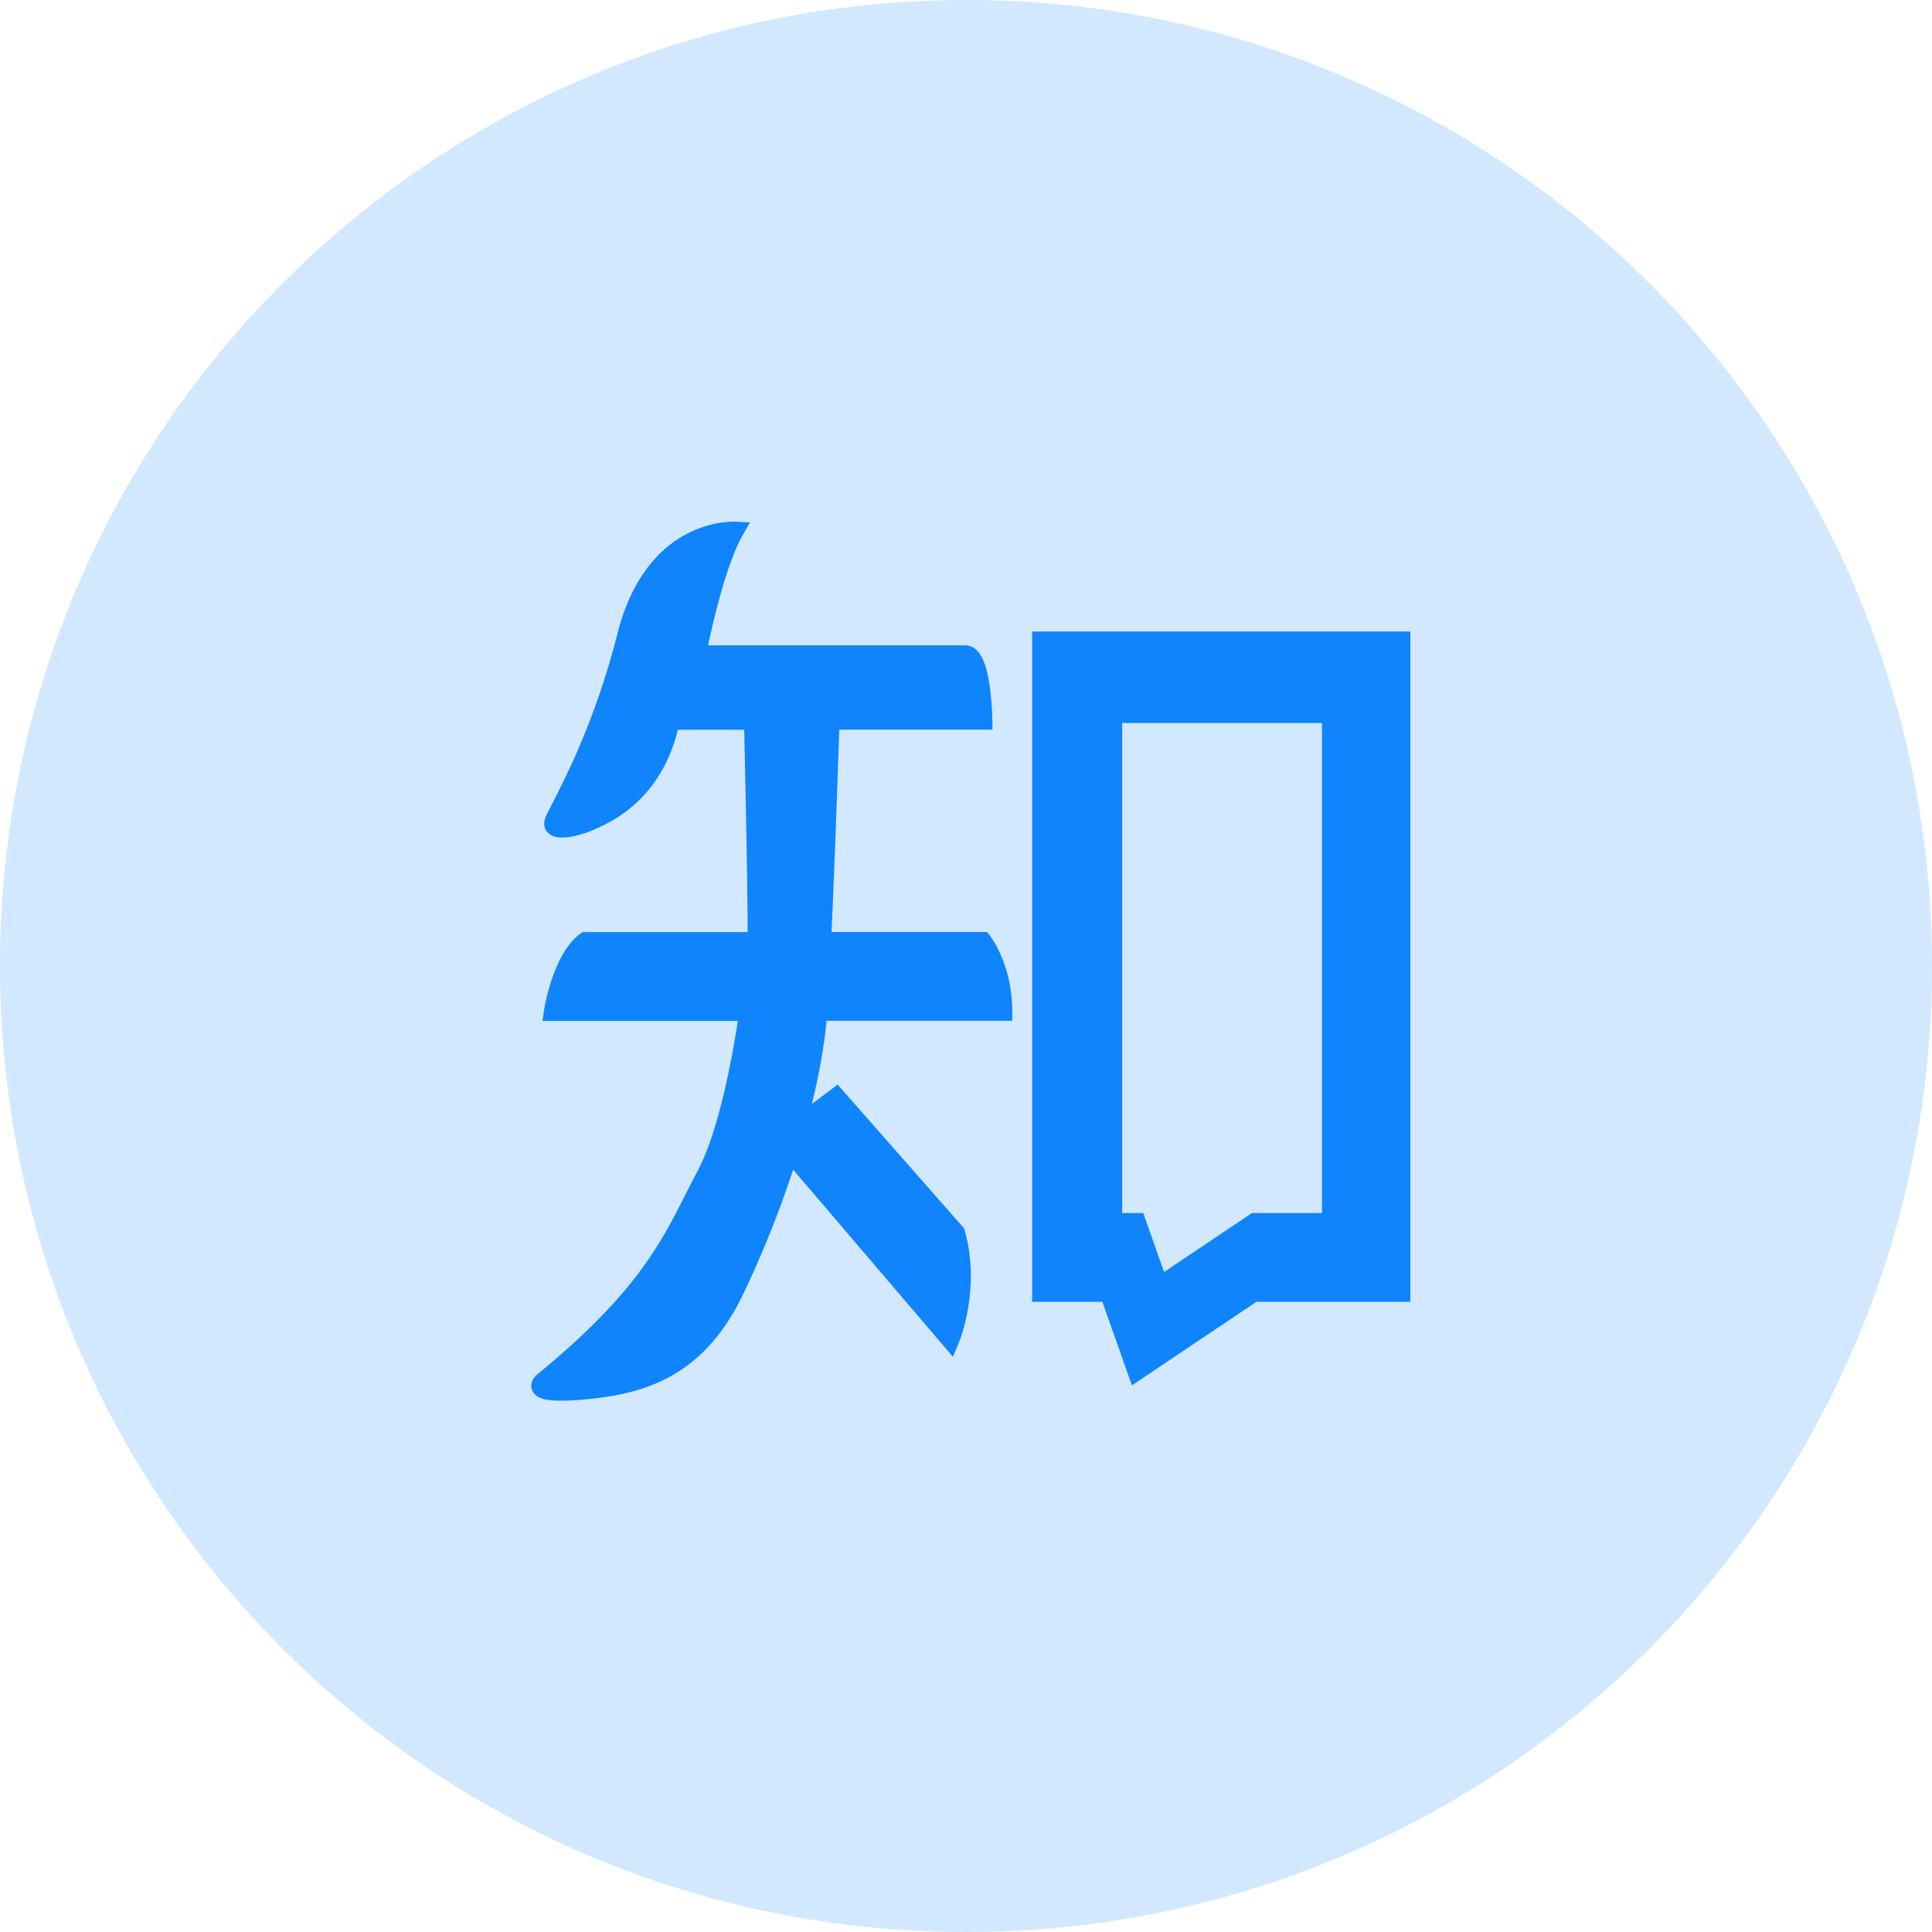
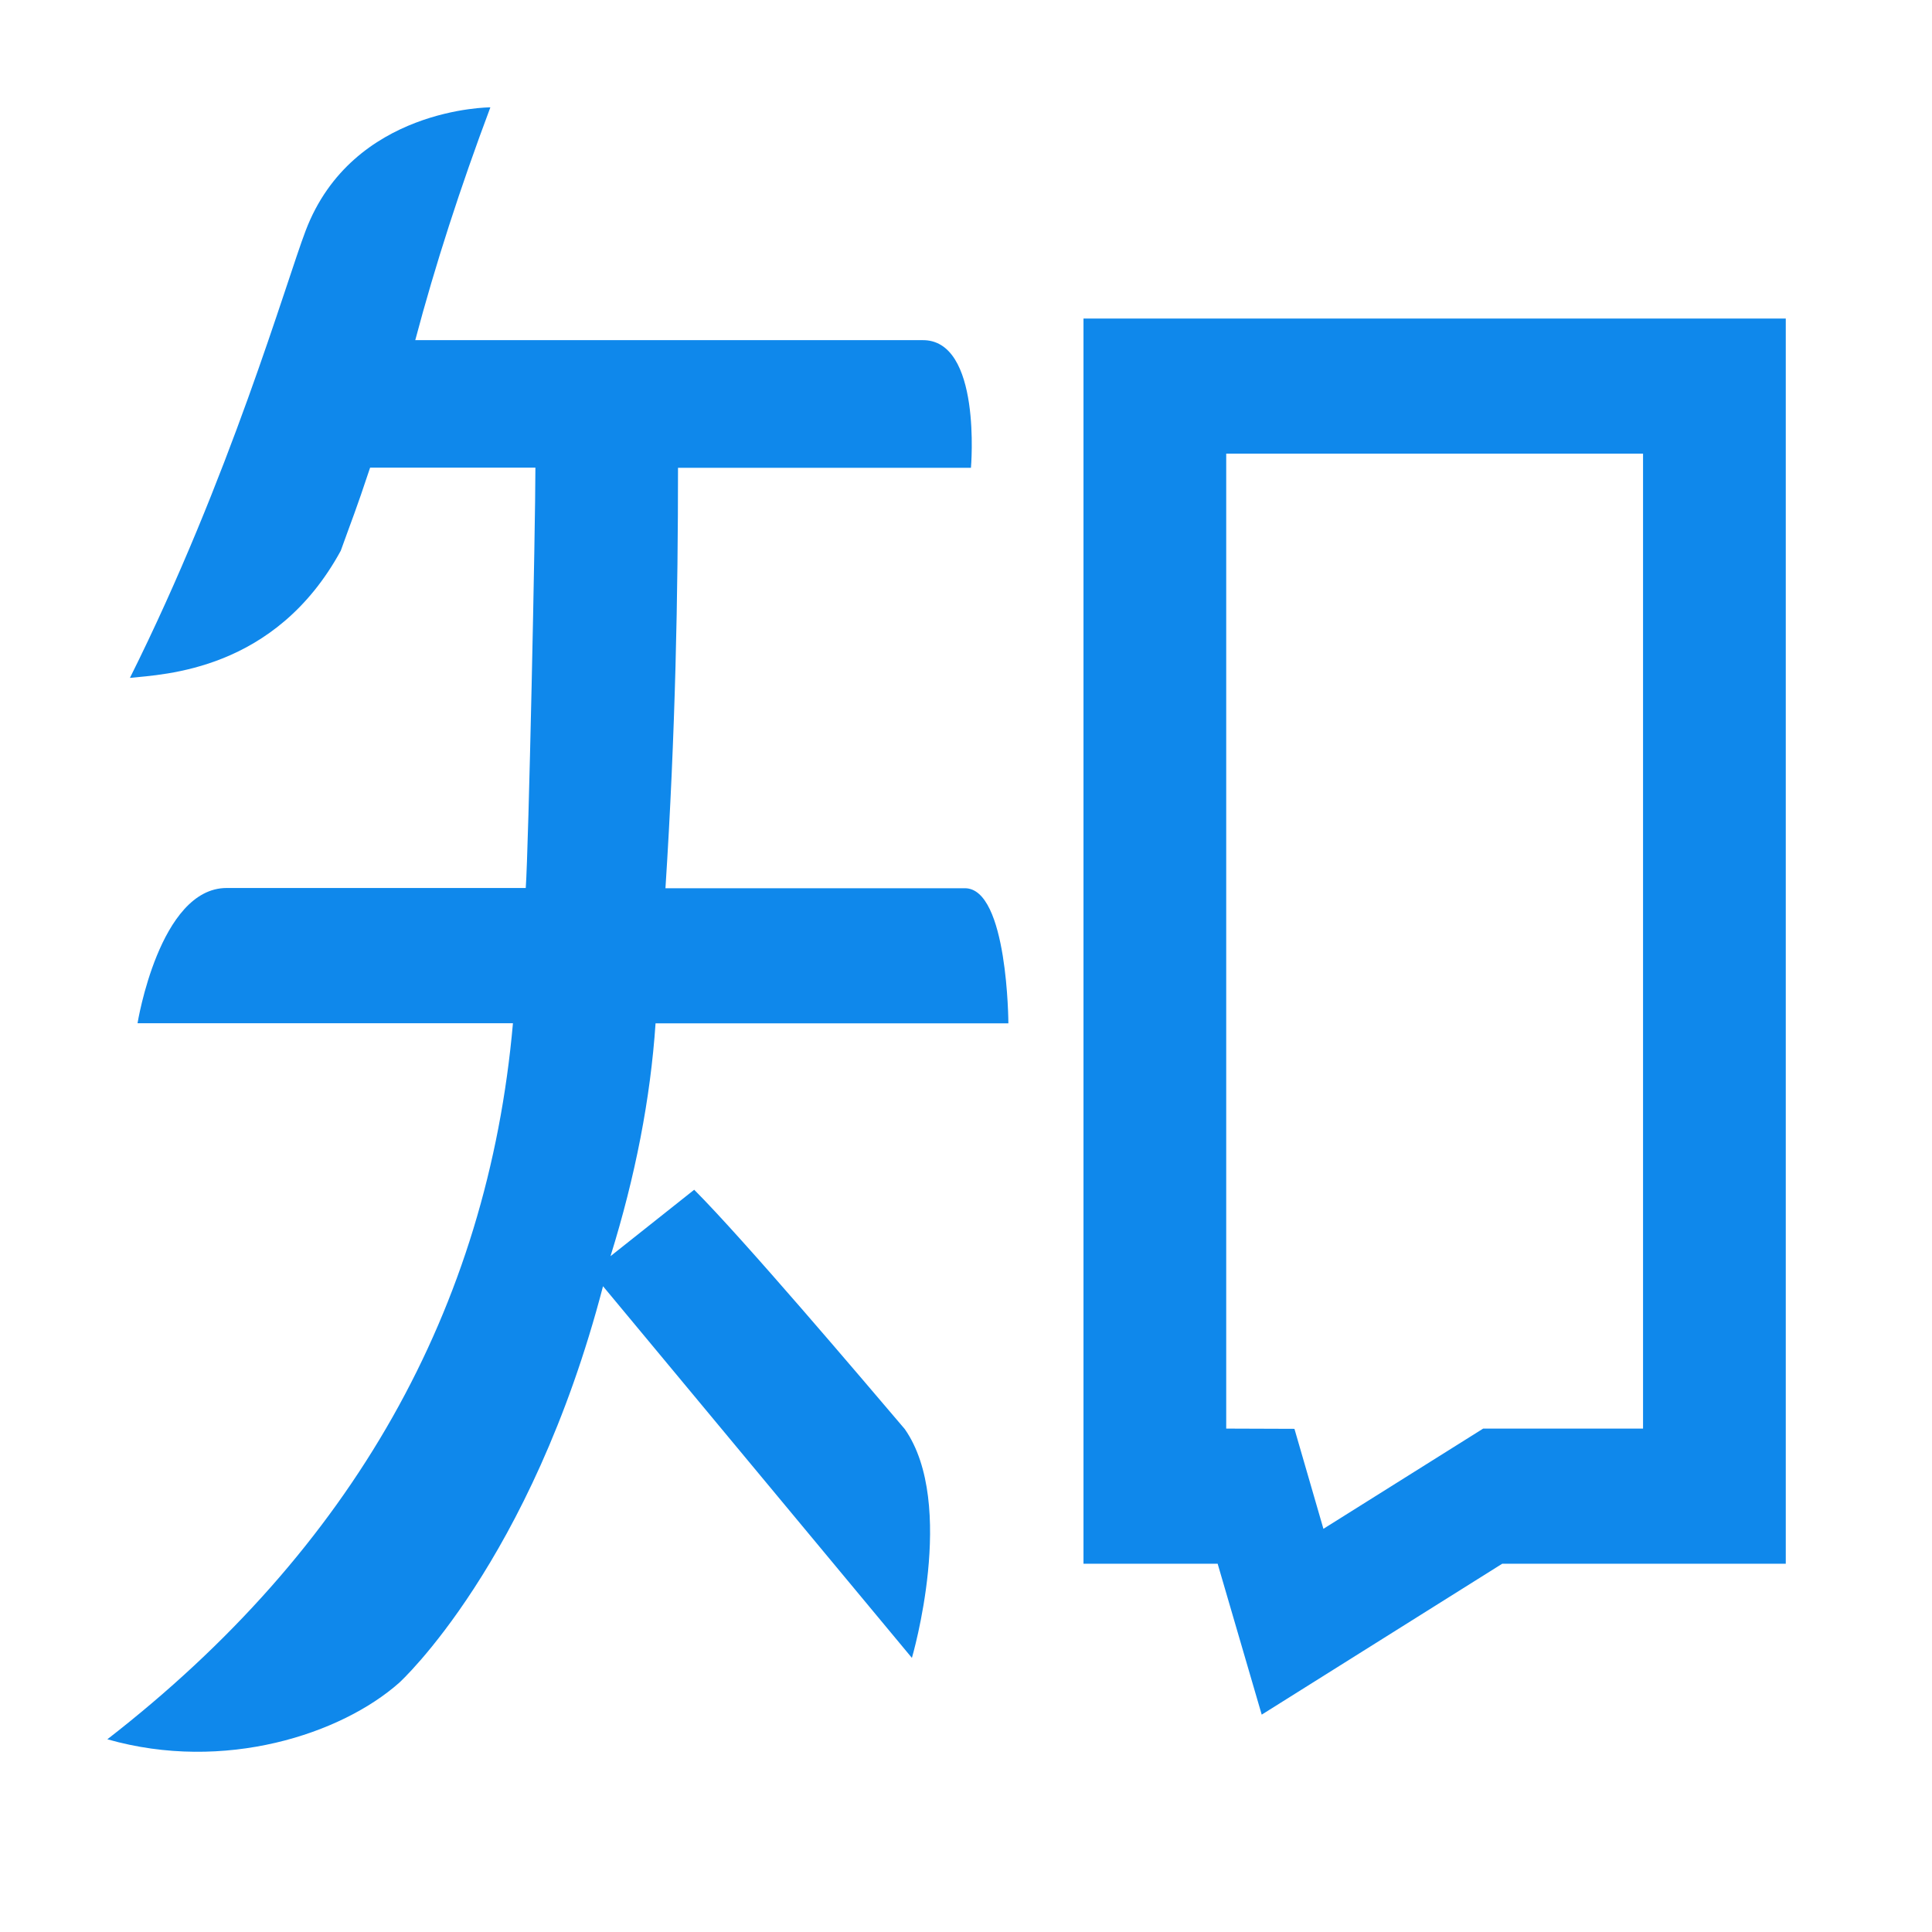
- <svg xmlns="http://www.w3.org/2000/svg" width="200" height="200" viewBox="0 0 200 200" fill="none">
-   <circle cx="100" cy="100" r="100" fill="#D1E8FF" />
-   <path d="M106.849 65.375V134.765H114.12L117.173 143.413L130.066 134.765H146V65.375H106.849ZM136.864 125.572H129.605L120.505 131.677L118.348 125.572H116.167V74.847H136.851V125.572H136.864ZM102.172 96.479H86.08C86.335 91.041 86.601 83.846 86.88 75.537H102.741L102.729 74.556C102.729 74.484 102.705 72.776 102.451 71.032C102.196 69.215 101.651 66.805 99.906 66.805H73.297C73.83 64.309 75.199 58.362 76.859 55.443L77.635 54.087L76.071 54.002C75.975 54.002 73.697 53.893 71.055 55.286C66.729 57.587 64.79 62.117 63.942 65.508C61.712 74.362 58.538 80.515 57.193 83.144C56.793 83.919 56.551 84.379 56.441 84.694C56.223 85.287 56.345 85.881 56.781 86.269C58.053 87.419 61.41 85.917 61.446 85.905C61.519 85.869 61.603 85.832 61.712 85.784C63.397 85.021 68.389 82.756 70.17 75.549H77.041C77.126 79.45 77.416 92.312 77.392 96.491H60.307L60.052 96.673C57.253 98.72 56.357 104.328 56.32 104.57L56.151 105.684H76.386C74.896 115.168 73.175 119.419 72.267 121.115C71.818 121.963 71.382 122.811 70.97 123.634C68.389 128.746 65.711 134.026 55.666 142.238C55.23 142.578 54.818 143.207 55.084 143.898C55.375 144.661 56.211 145 58.065 145C58.72 145 59.495 144.964 60.416 144.879C66.463 144.346 72.63 142.699 76.786 134.269C78.846 130.017 80.627 125.584 82.106 121.079L98.646 140.458L99.252 139.005C99.349 138.774 101.554 133.397 99.87 127.389L99.809 127.171L86.71 112.273L84.045 114.284C84.82 111.123 85.329 108.24 85.559 105.672H104.789V104.703C104.789 99.846 102.548 96.963 102.463 96.842L102.172 96.479V96.479Z" fill="#0F84FD" />
+ <svg xmlns="http://www.w3.org/2000/svg" width="16" height="16" viewBox="0 0 16 16" fill="none">
+   <path d="M8.973 12.95L10.084 12.95L10.449 14.2L12.441 12.95H14.789V2.638H8.973V12.95ZM10.155 3.757H13.607V11.831H12.283L10.96 12.661L10.72 11.833L10.155 11.831L10.155 3.757ZM7.991 7.356H5.511C5.594 6.072 5.615 4.911 5.615 3.874H8.041C8.041 3.874 8.134 2.804 7.634 2.817H3.439C3.604 2.195 3.812 1.553 4.061 0.889C4.061 0.889 2.919 0.889 2.531 1.911C2.37 2.333 1.904 3.956 1.076 5.614C1.355 5.584 2.278 5.558 2.822 4.561C2.922 4.282 2.941 4.246 3.065 3.873H4.434C4.434 4.37 4.377 7.043 4.354 7.354H1.877C1.32 7.354 1.139 8.474 1.139 8.474H4.248C4.039 10.838 2.919 12.829 0.889 14.404C1.86 14.681 2.828 14.36 3.307 13.935C3.307 13.935 4.396 12.944 4.994 10.652L7.552 13.73C7.552 13.73 7.927 12.456 7.493 11.835C7.133 11.412 6.163 10.268 5.749 9.853L5.056 10.403C5.262 9.741 5.387 9.097 5.429 8.475H8.351C8.351 8.475 8.347 7.356 7.991 7.356V7.356Z" fill="#0F88EB" />
</svg>
